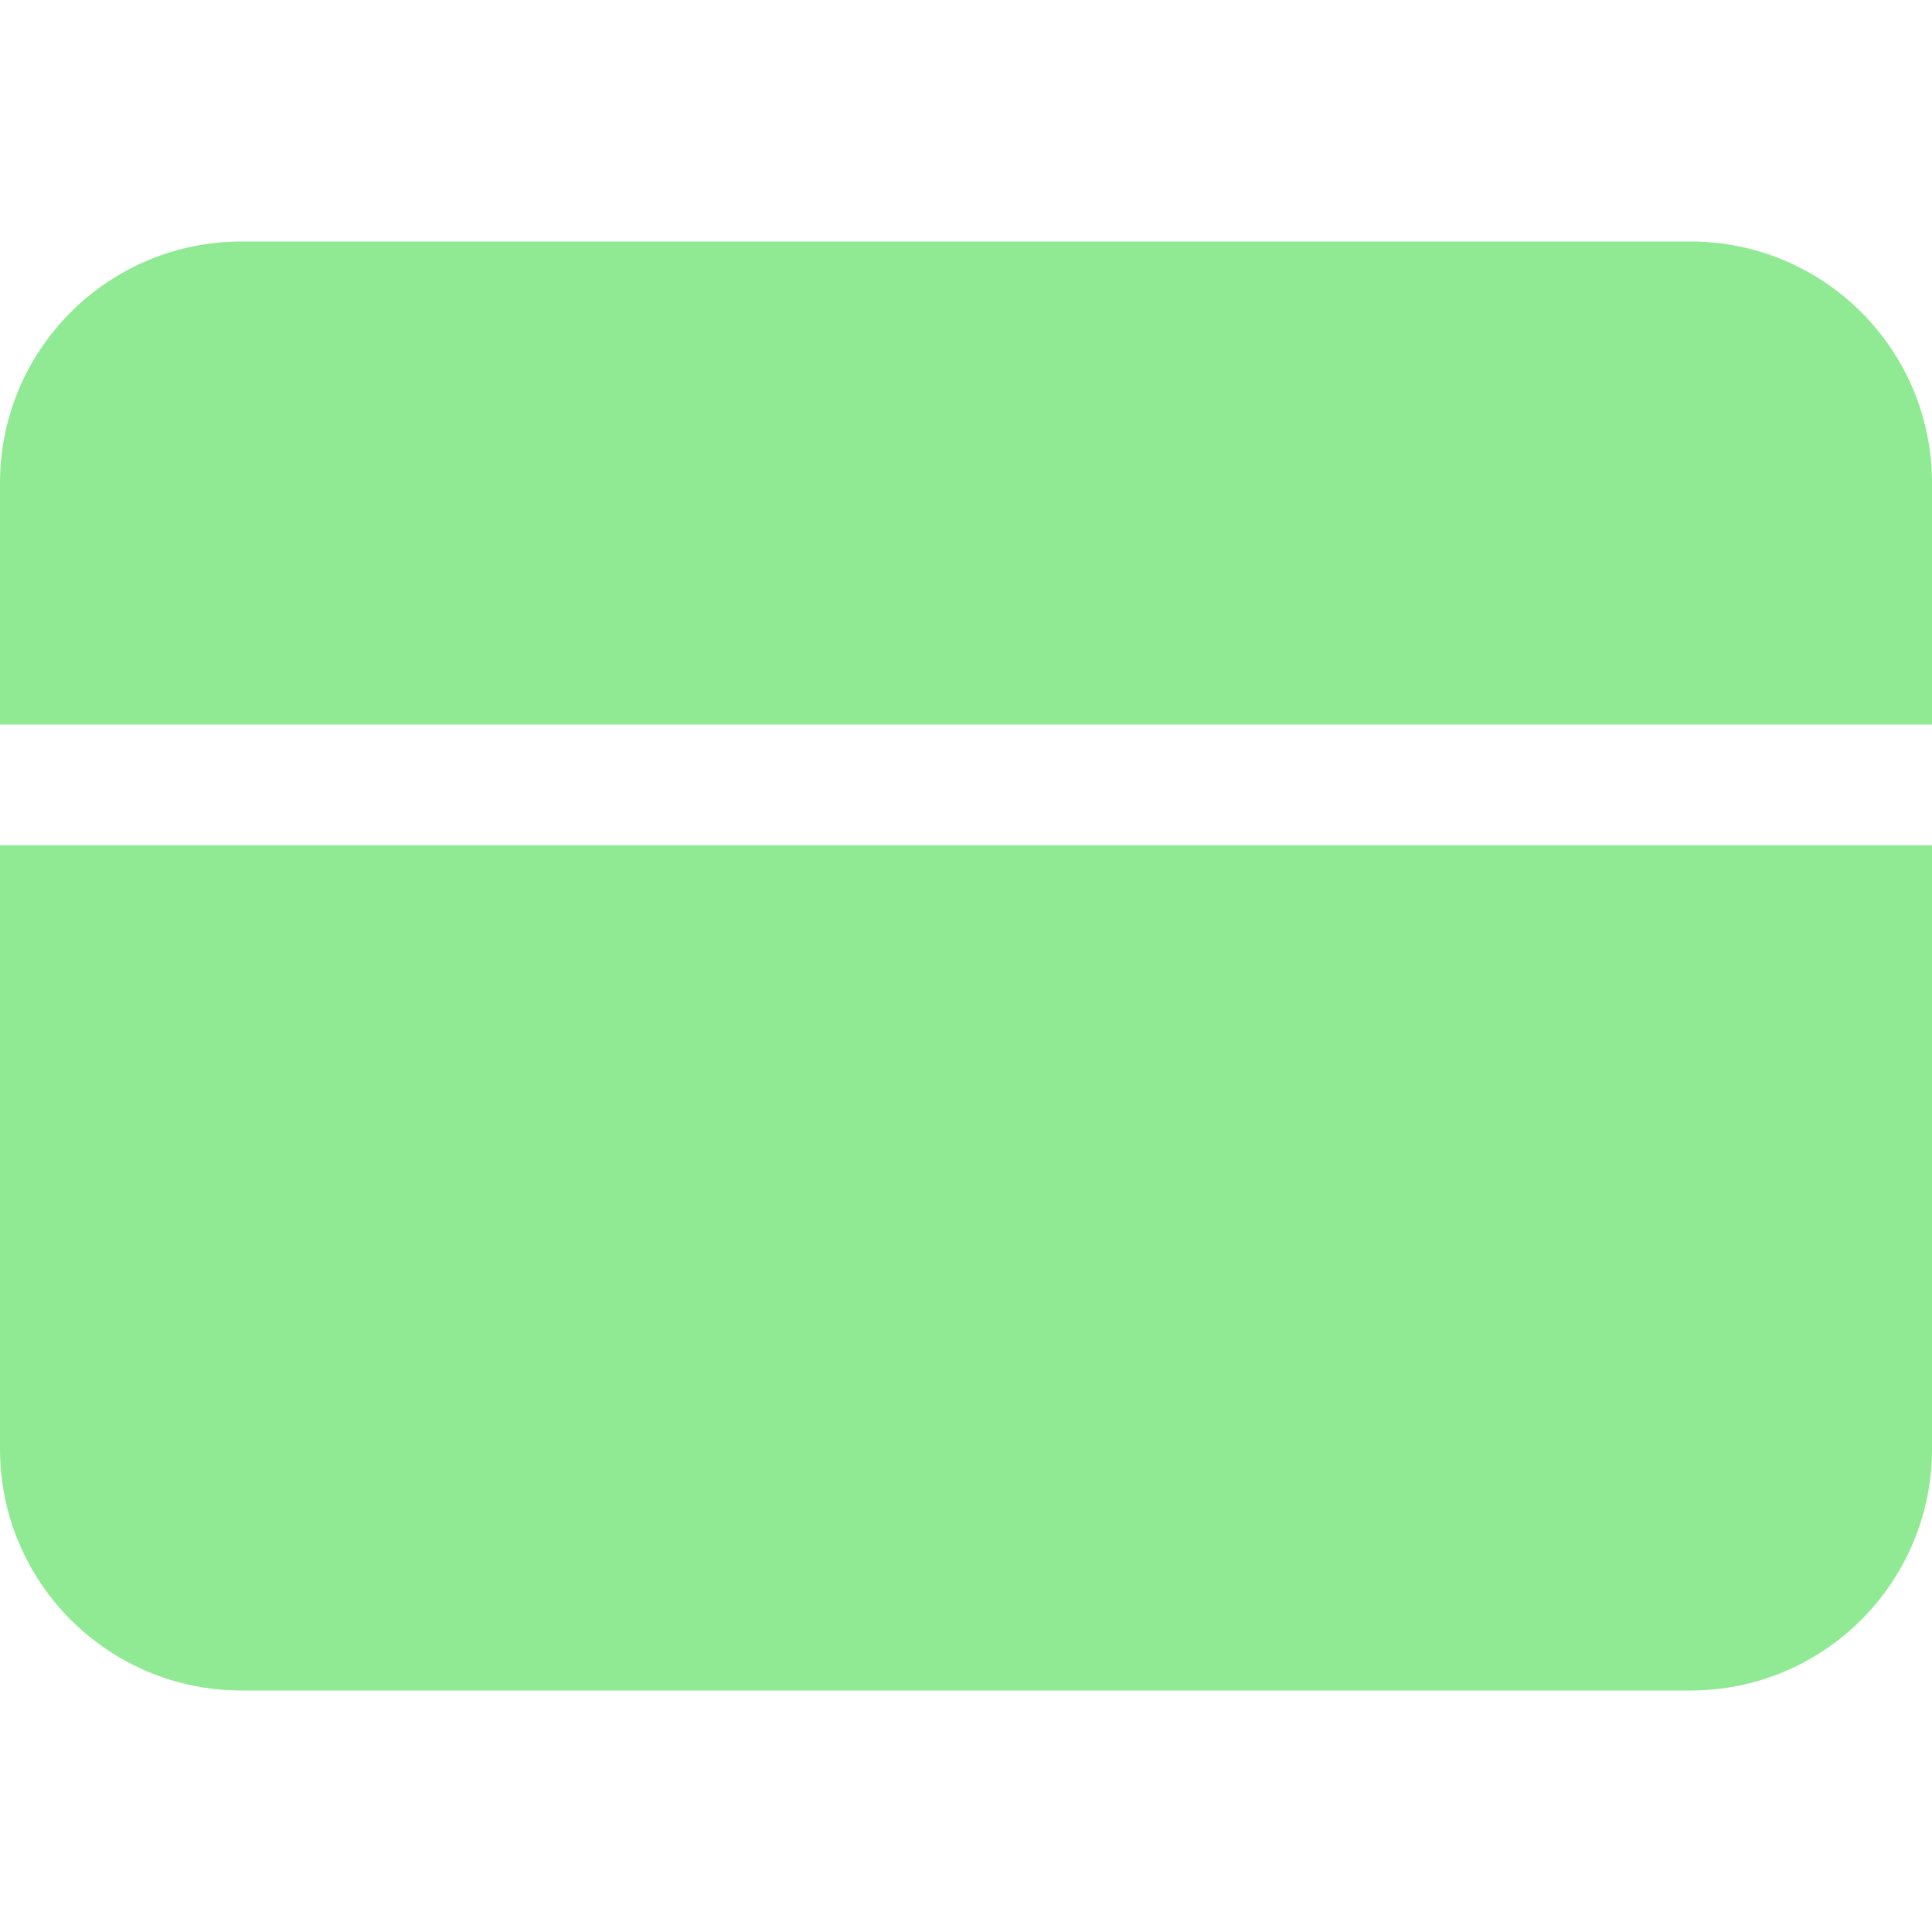
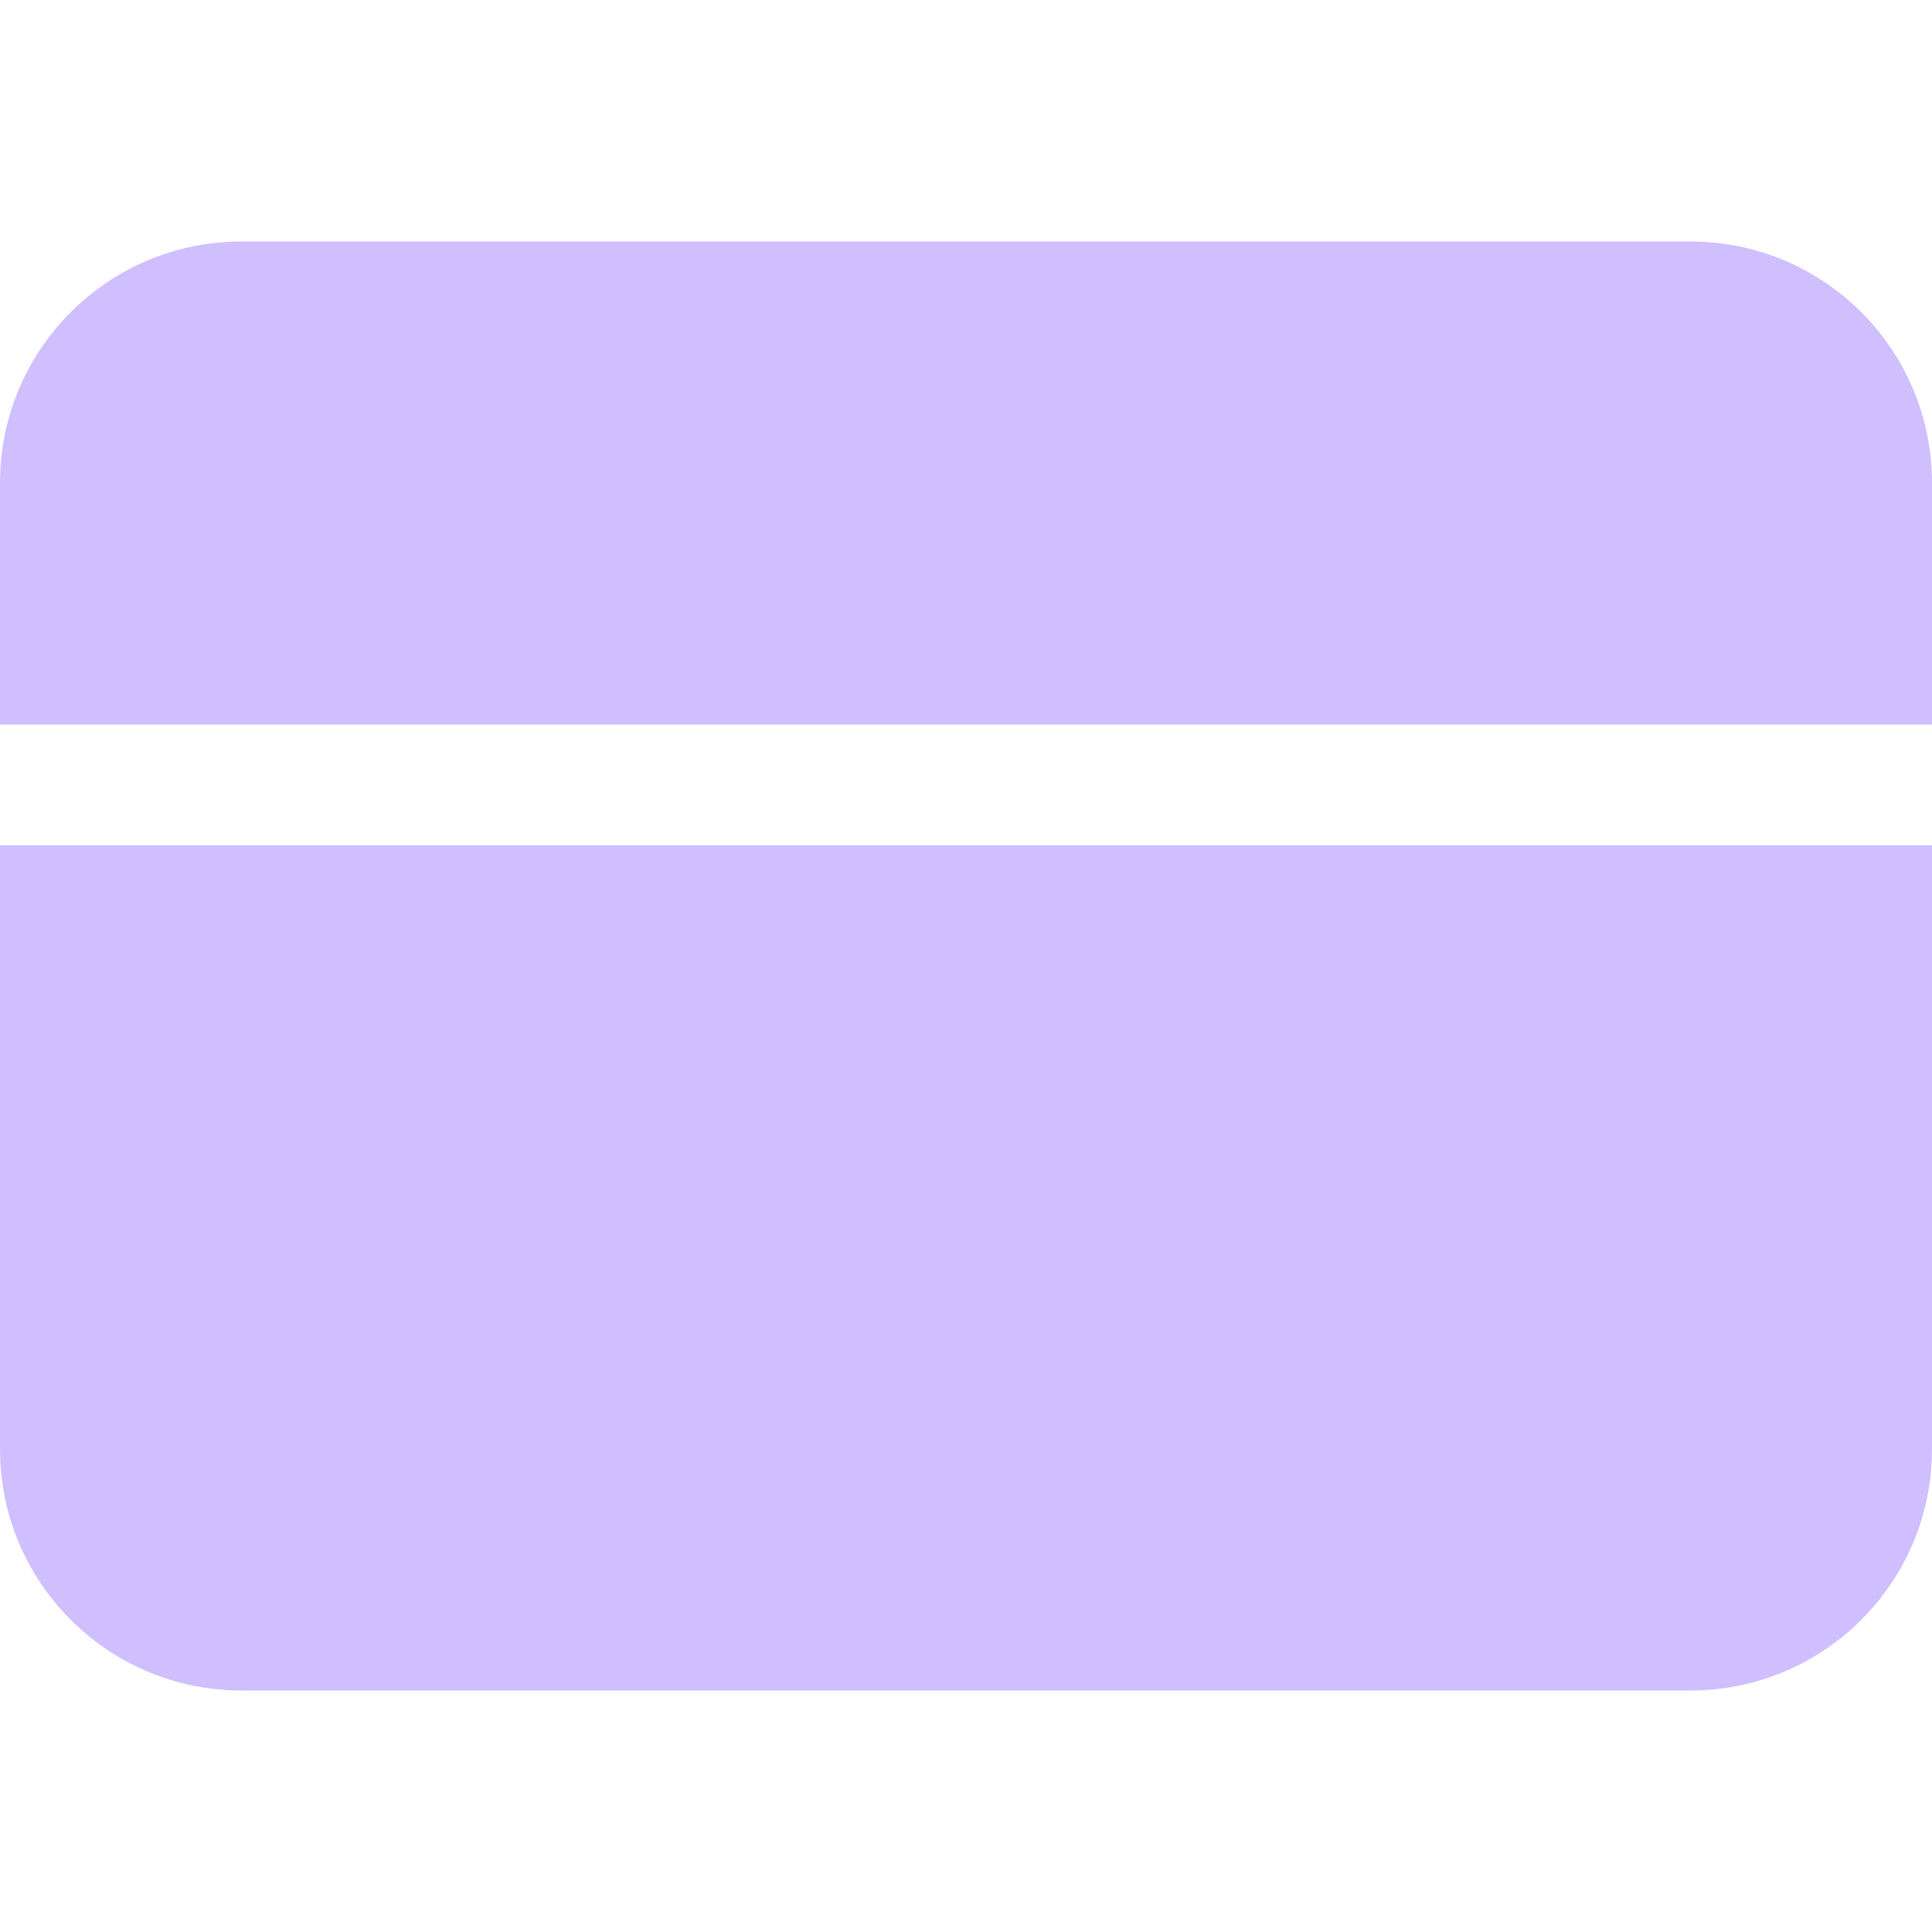
<svg xmlns="http://www.w3.org/2000/svg" width="16" height="16" viewBox="0 0 16 16" fill="none">
-   <path d="M0 12C0 13.105 0.895 14 2 14H14C15.105 14 16 13.105 16 12V7H0V12Z" fill="#90EA93" />
-   <path d="M14 2H2C0.895 2 0 2.895 0 4V6H16V4C16 2.895 15.105 2 14 2Z" fill="#90EA93" />
+   <path d="M0 12C0 13.105 0.895 14 2 14H14C15.105 14 16 13.105 16 12V7H0V12Z" fill="#D0BFFF" />
+   <path d="M14 2H2C0.895 2 0 2.895 0 4V6H16V4C16 2.895 15.105 2 14 2Z" fill="#D0BFFF" />
</svg>
